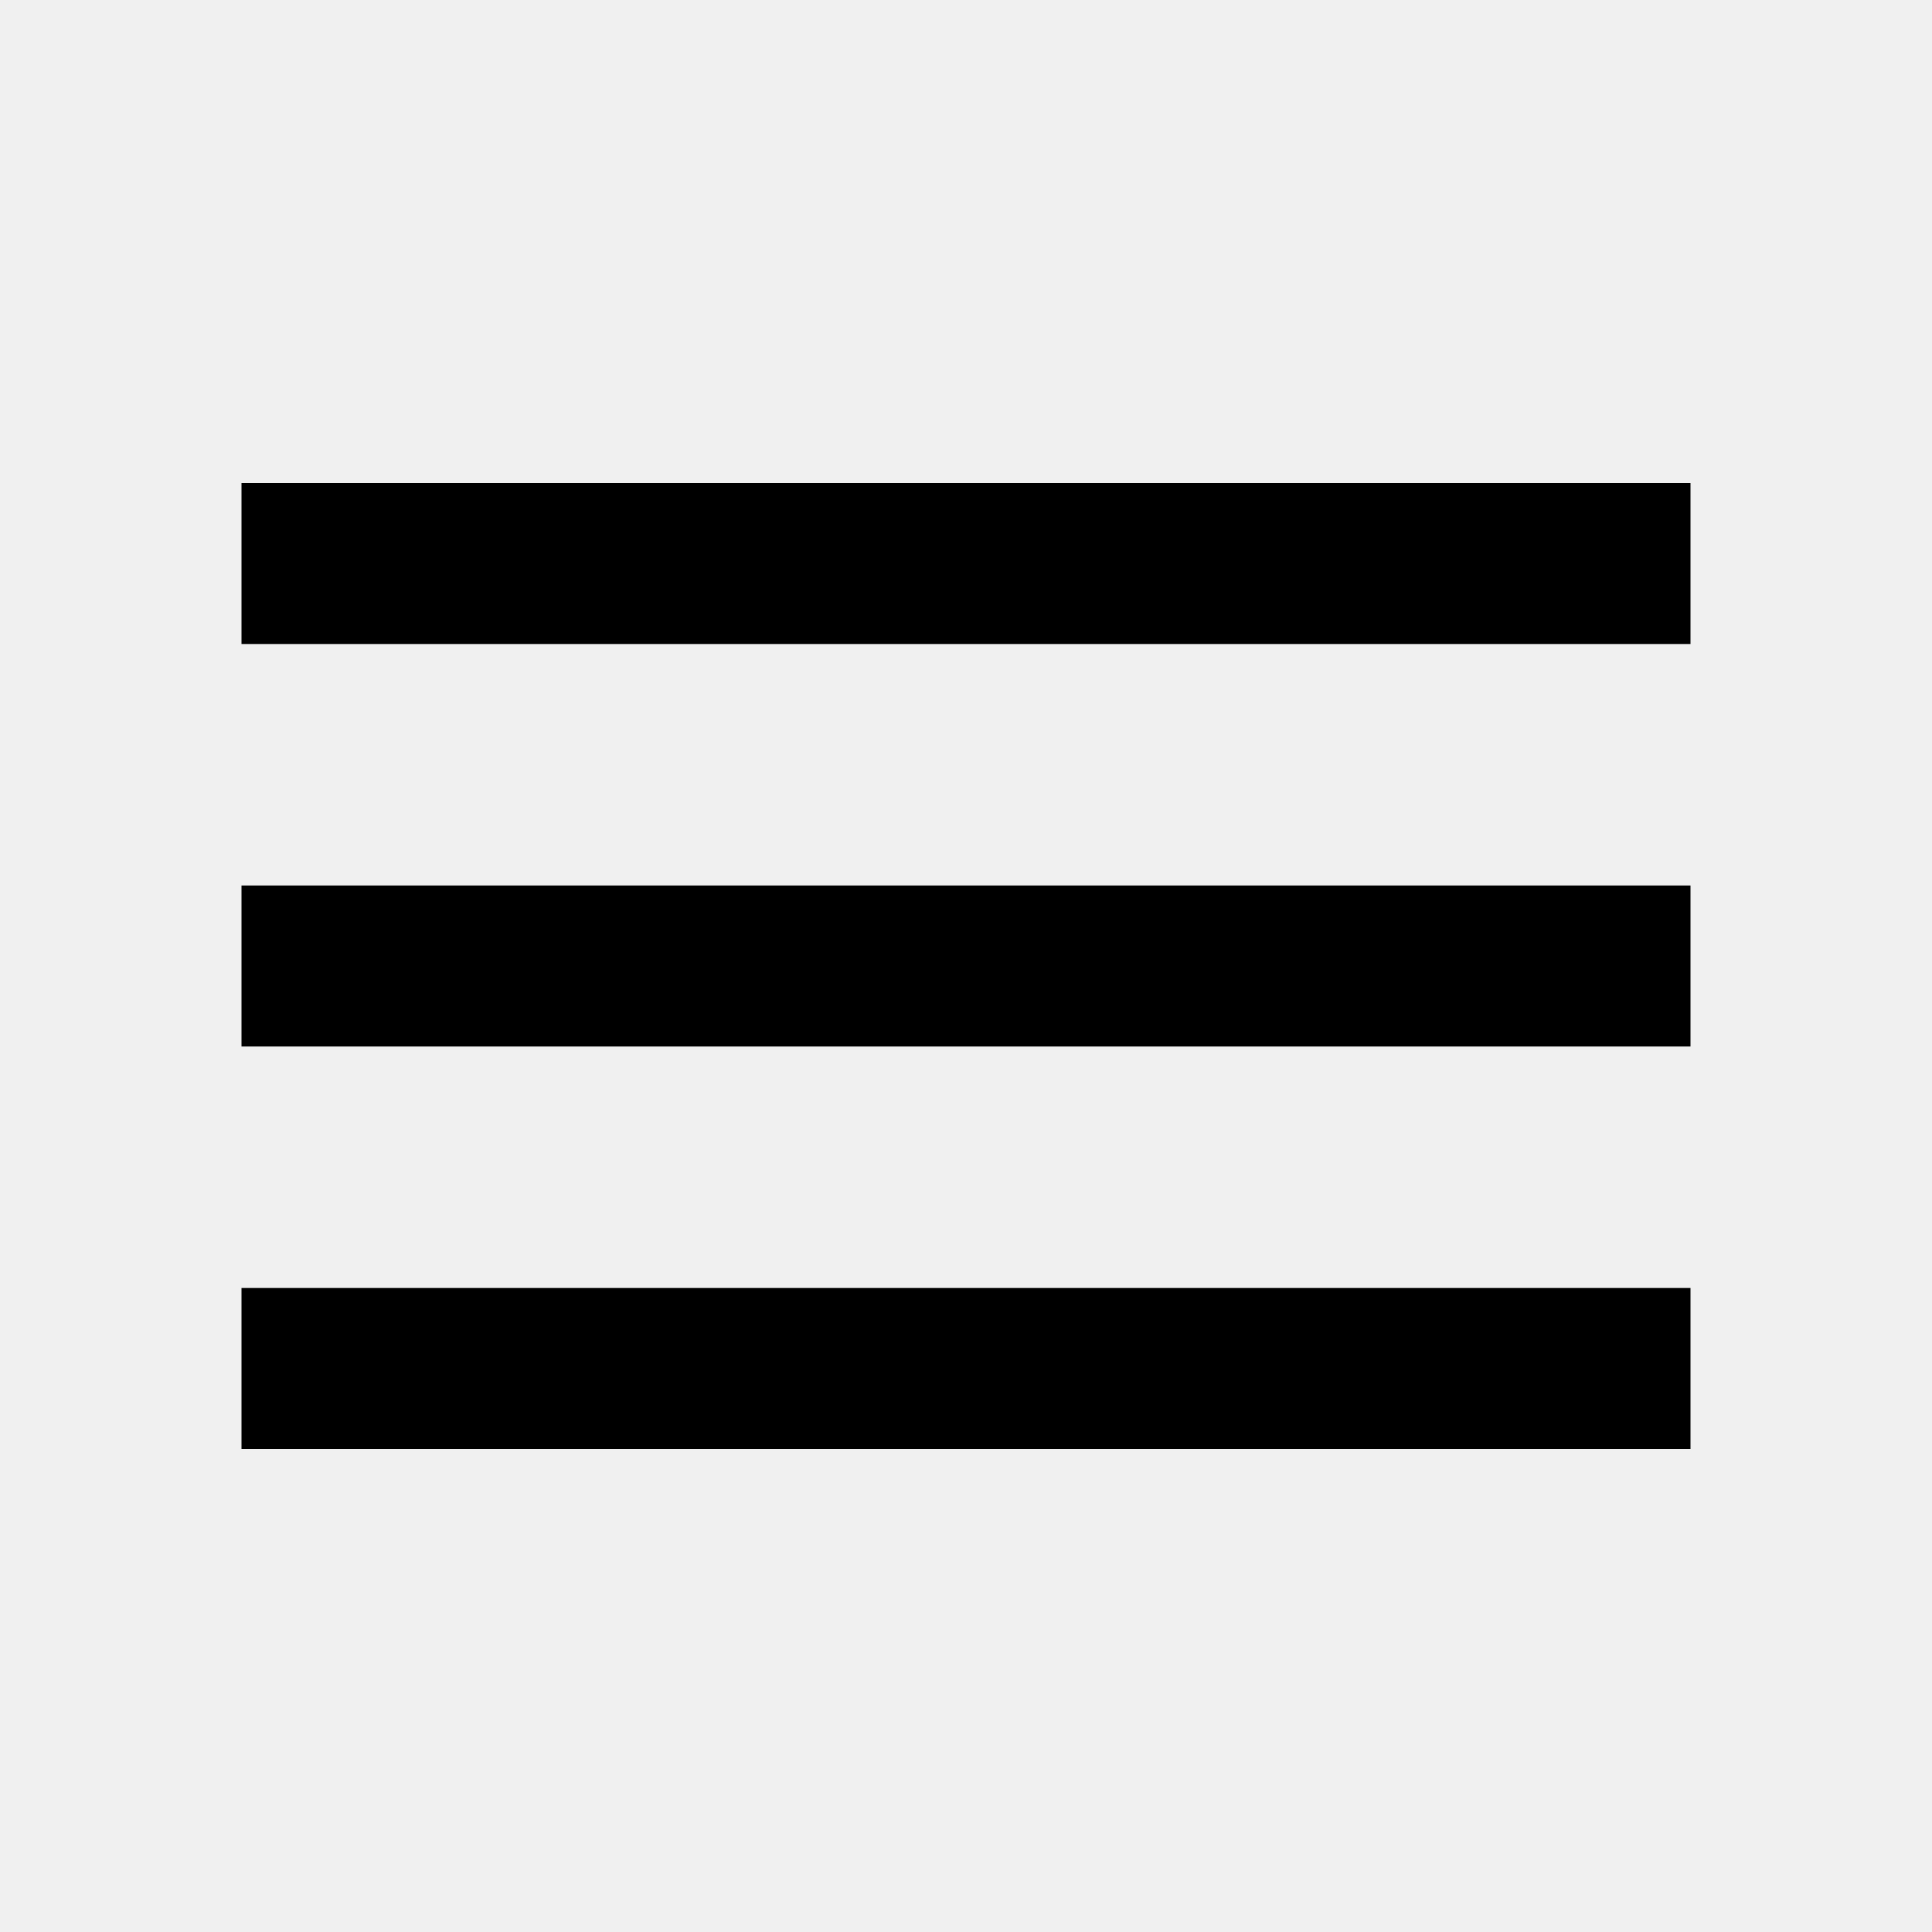
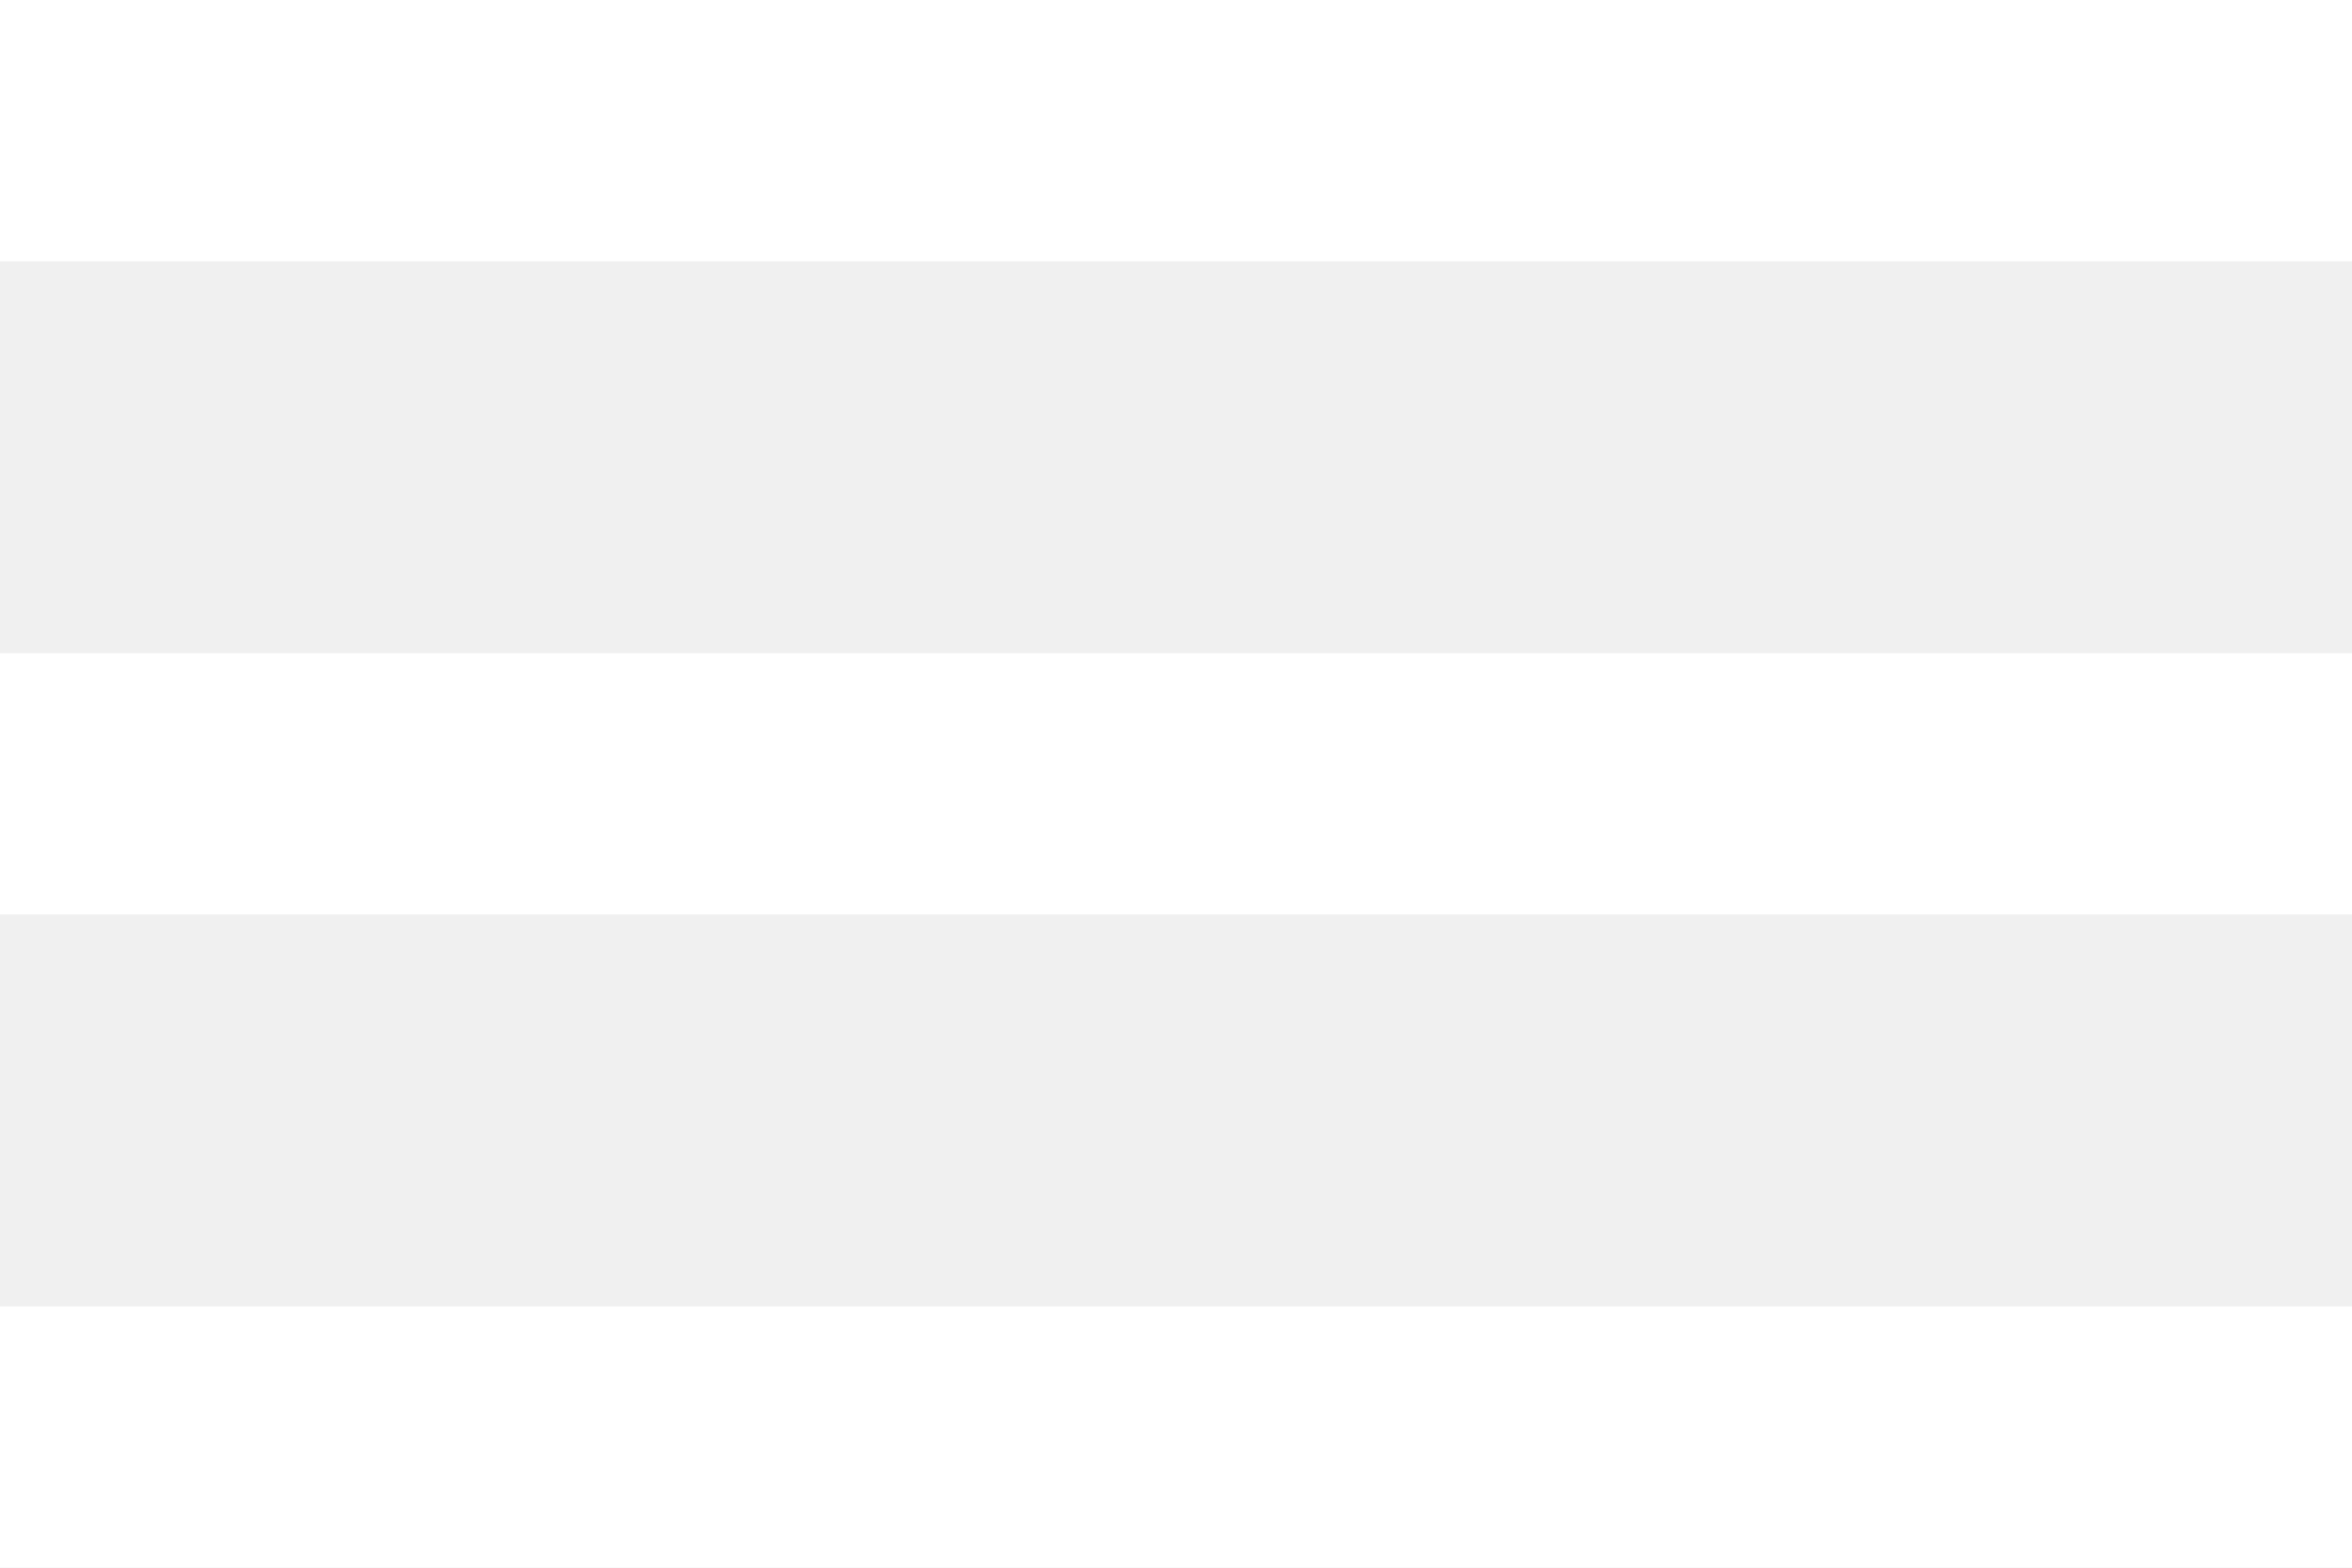
- <svg xmlns="http://www.w3.org/2000/svg" width="24" height="24" viewBox="0 0 24 24" fill="none">
-   <g id="icon/navigation/menu_24px">
-     <path id="icon/navigation/menu_24px_2" fill-rule="evenodd" clip-rule="evenodd" d="M3 8V6H21V8H3ZM3 13H21V11H3V13ZM3 18H21V16H3V18Z" fill="black" />
-   </g>
+ <svg xmlns="http://www.w3.org/2000/svg" width="18" height="12" viewBox="0 0 18 12" fill="none">
+   <path fill-rule="evenodd" clip-rule="evenodd" d="M0 2V0H18V2H0ZM0 7H18V5H0V7ZM0 12H18V10H0V12Z" fill="white" />
</svg>
